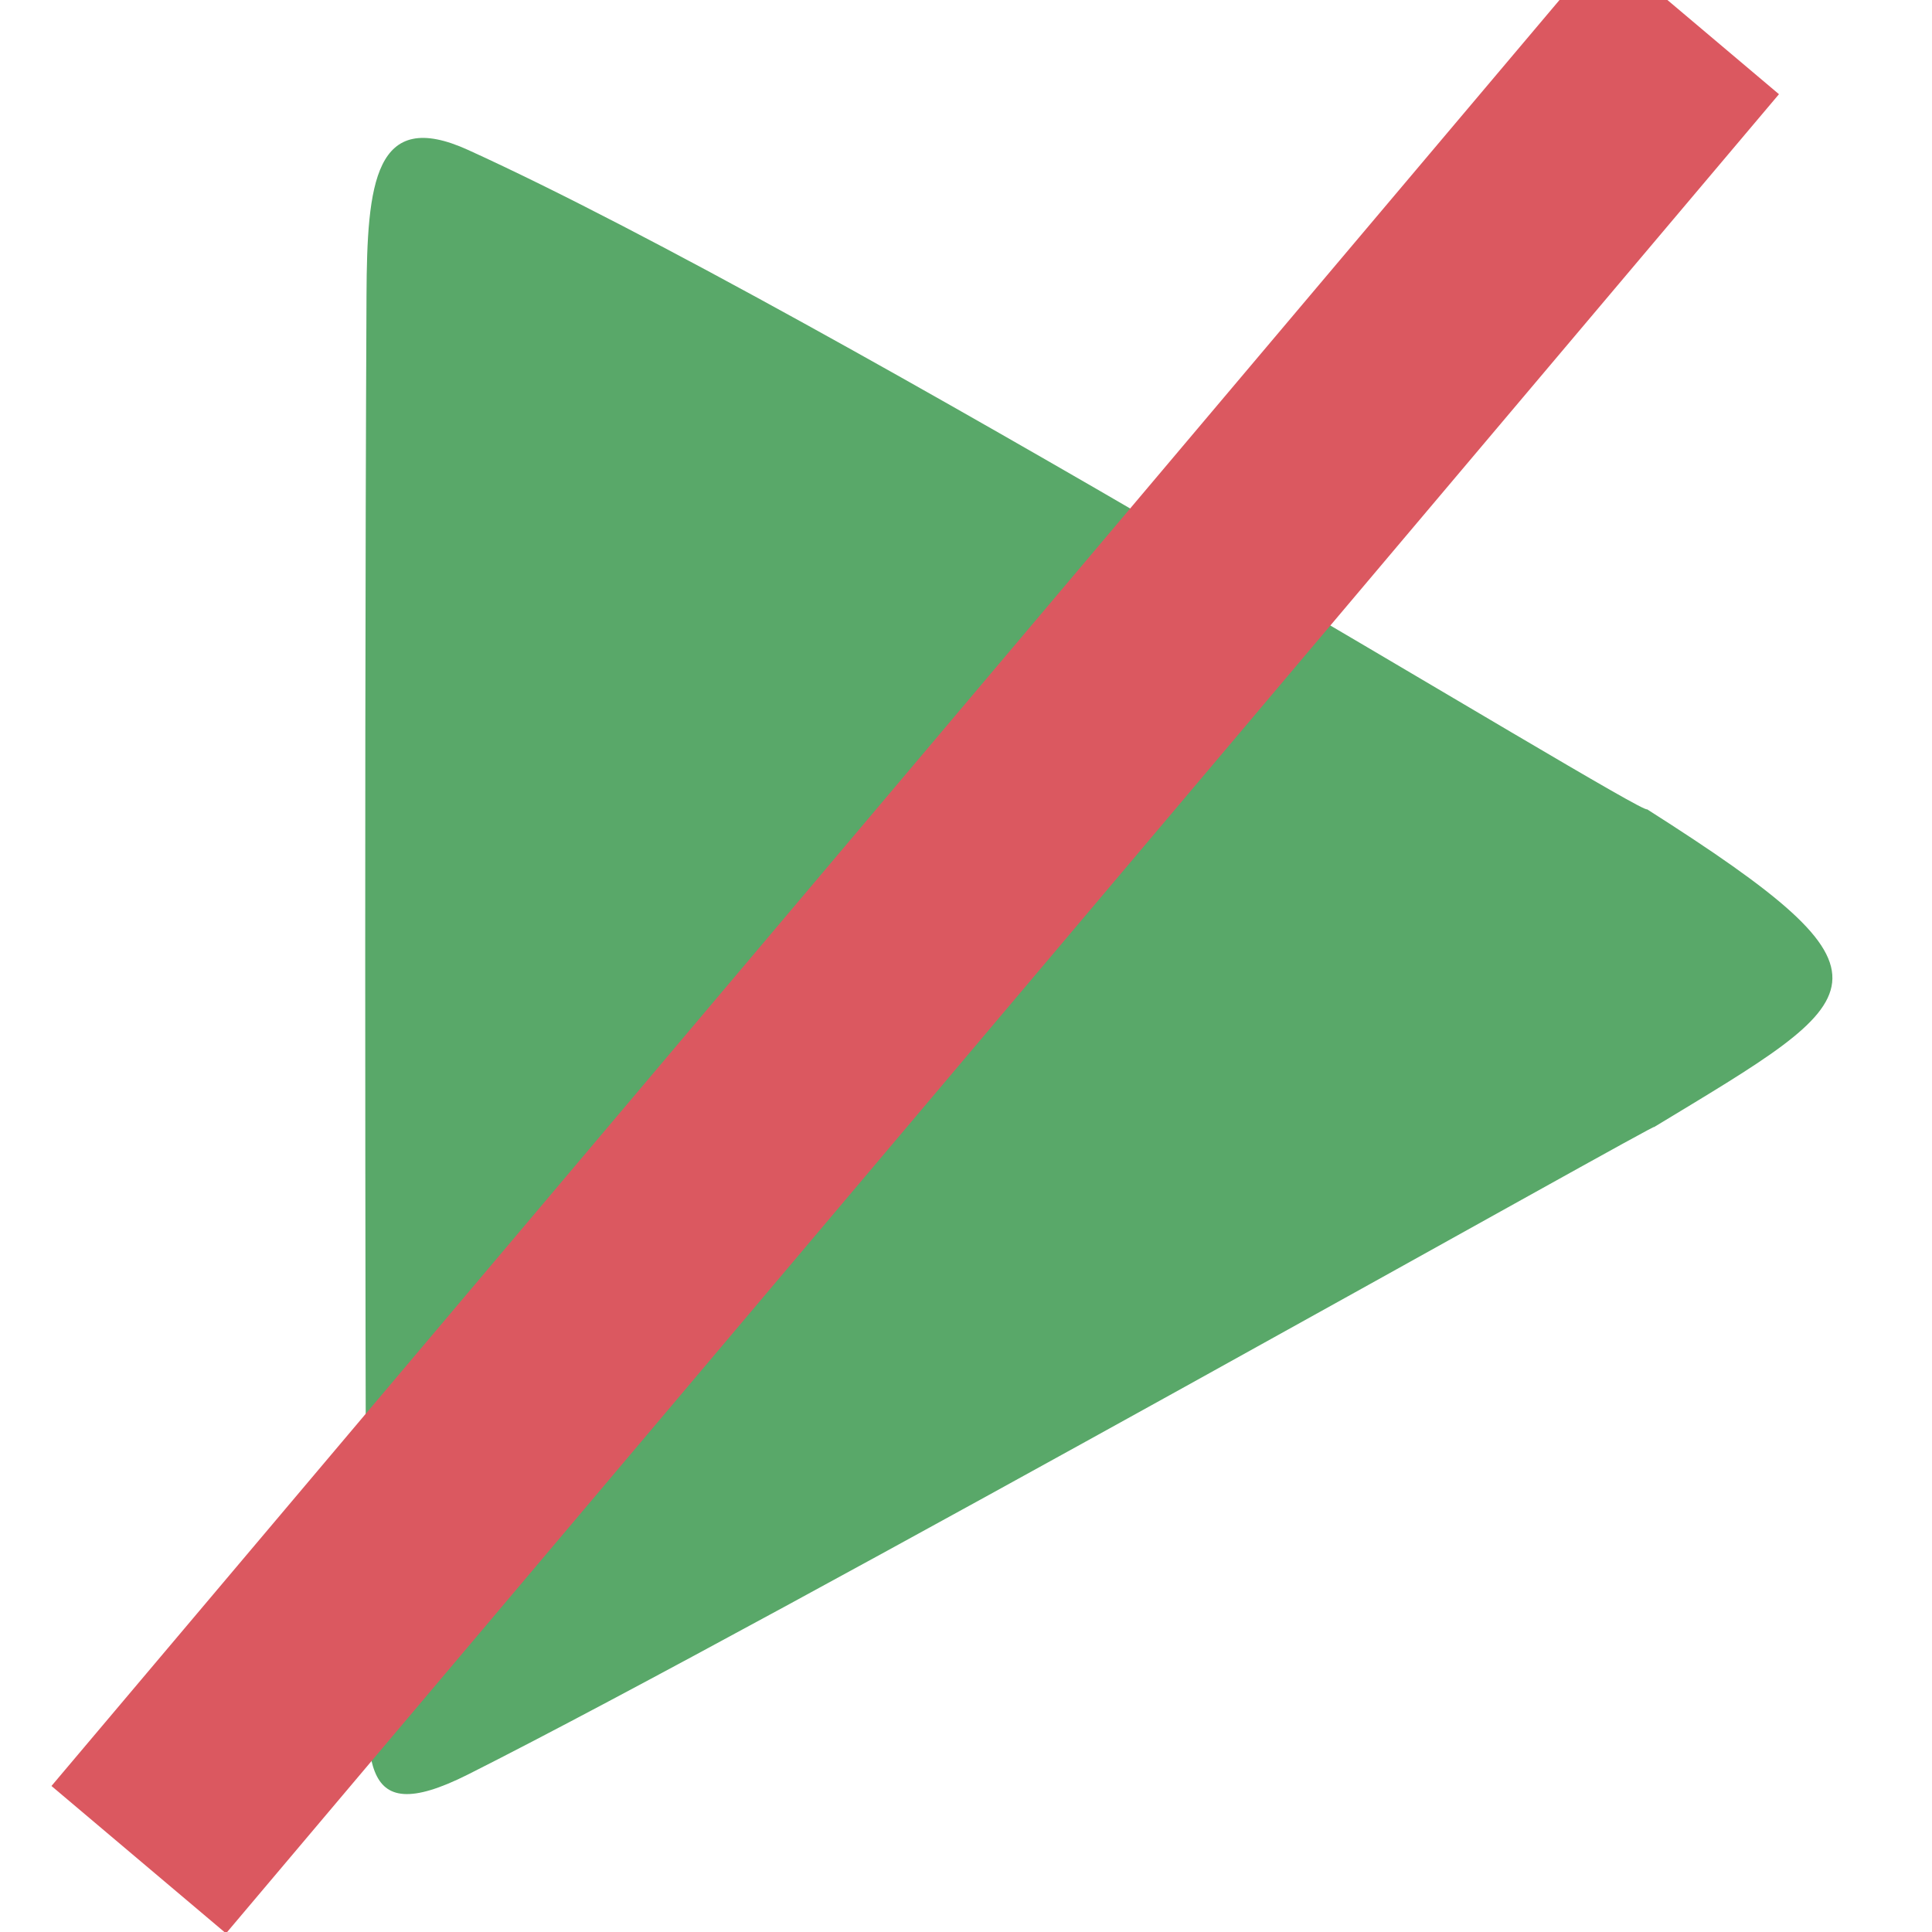
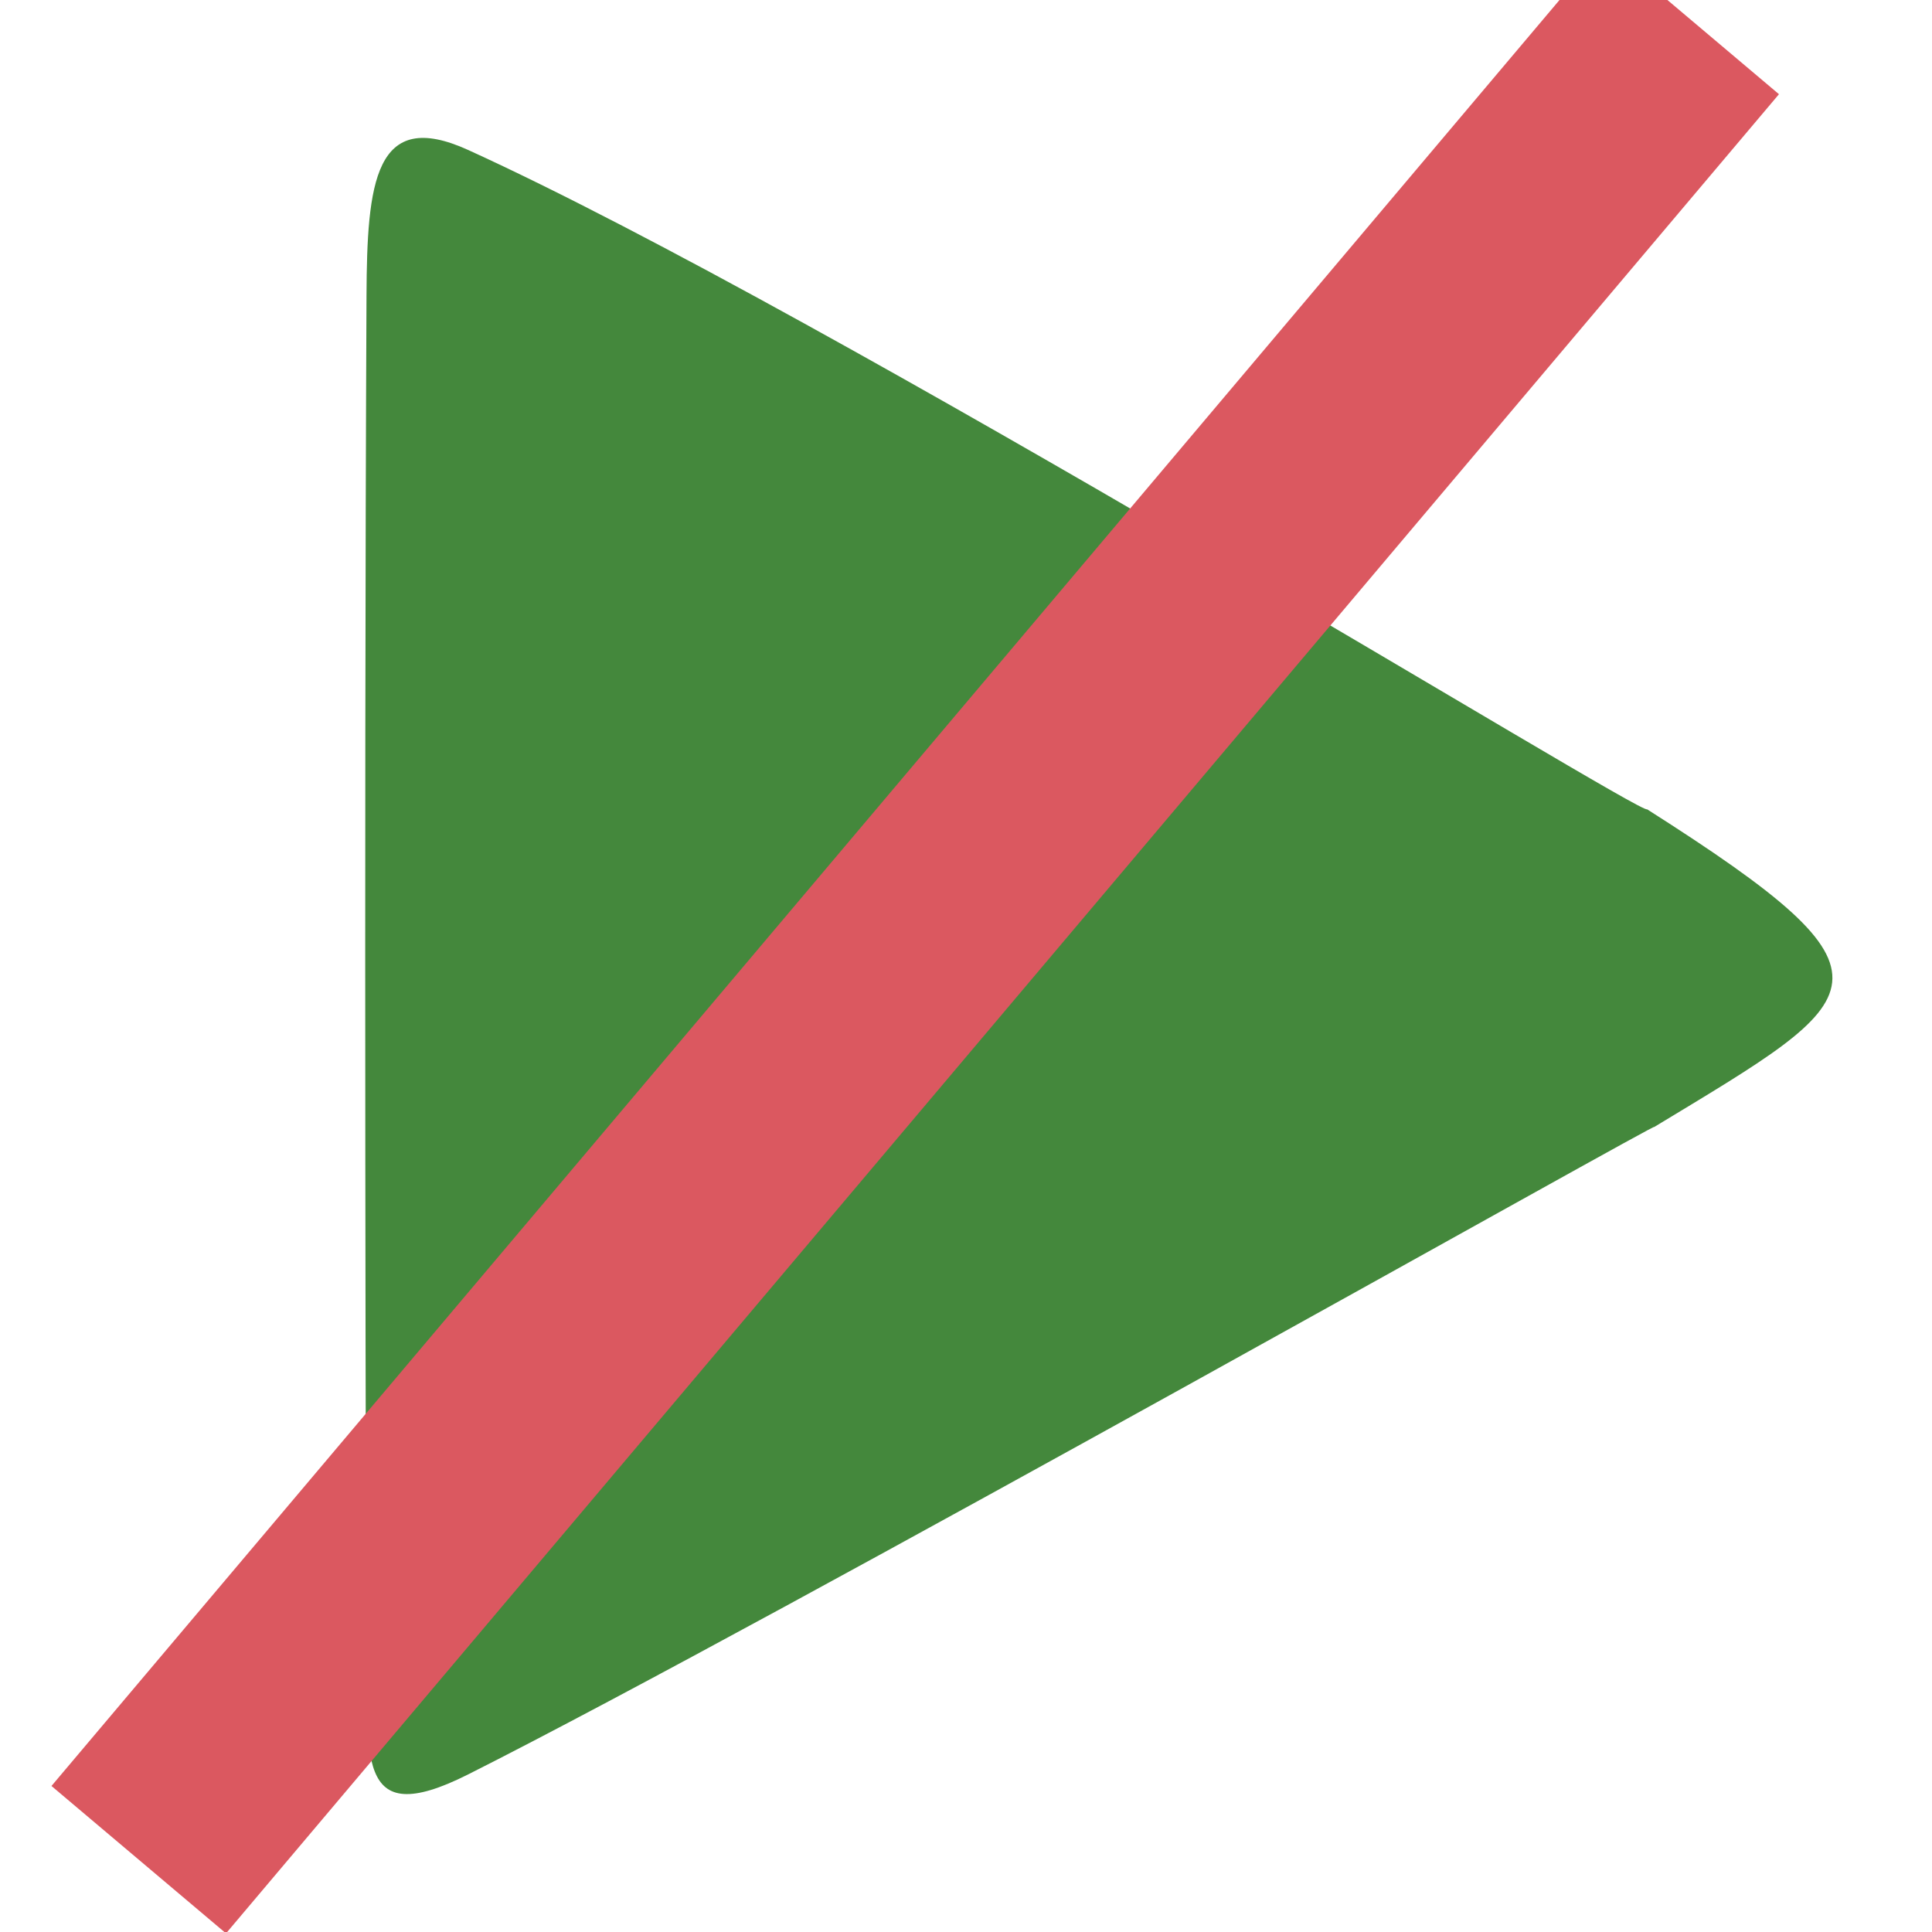
<svg xmlns="http://www.w3.org/2000/svg" version="1.1" id="Layer_1" x="0px" y="0px" viewBox="0 0 512 512" xml:space="preserve" width="512" height="512">
  <defs id="defs854">
	
	
</defs>
-   <g id="g5976">
-     <g id="g821" transform="translate(-156.967,-497.2301)">
+   <g id="g821" transform="translate(-156.967,-497.2301)">
</g>
-     <g id="g823" transform="translate(-156.967,-497.2301)">
+   <g id="g823" transform="translate(-156.967,-497.2301)">
</g>
-     <g id="g825" transform="translate(-156.967,-497.2301)">
+   <g id="g825" transform="translate(-156.967,-497.2301)">
</g>
-     <g id="g827" transform="translate(-156.967,-497.2301)">
+   <g id="g827" transform="translate(-156.967,-497.2301)">
</g>
-     <g id="g829" transform="translate(-156.967,-497.2301)">
+   <g id="g829" transform="translate(-156.967,-497.2301)">
</g>
-     <g id="g831" transform="translate(-156.967,-497.2301)">
+   <g id="g831" transform="translate(-156.967,-497.2301)">
</g>
-     <g id="g833" transform="translate(-156.967,-497.2301)">
+   <g id="g833" transform="translate(-156.967,-497.2301)">
</g>
-     <g id="g835" transform="translate(-156.967,-497.2301)">
+   <g id="g835" transform="translate(-156.967,-497.2301)">
</g>
-     <g id="g837" transform="translate(-156.967,-497.2301)">
+   <g id="g837" transform="translate(-156.967,-497.2301)">
</g>
-     <g id="g839" transform="translate(-156.967,-497.2301)">
+   <g id="g839" transform="translate(-156.967,-497.2301)">
</g>
-     <g id="g841" transform="translate(-156.967,-497.2301)">
+   <g id="g841" transform="translate(-156.967,-497.2301)">
</g>
-     <g id="g843" transform="translate(-156.967,-497.2301)">
+   <g id="g843" transform="translate(-156.967,-497.2301)">
</g>
-     <g id="g845" transform="translate(-156.967,-497.2301)">
+   <g id="g845" transform="translate(-156.967,-497.2301)">
</g>
-     <g id="g847" transform="translate(-156.967,-497.2301)">
+   <g id="g847" transform="translate(-156.967,-497.2301)">
</g>
-     <g id="g849" transform="translate(-156.967,-497.2301)">
+   <g id="g849" transform="translate(-156.967,-497.2301)">
</g>
-     <path style="fill:#59a869;fill-opacity:1;stroke:none;stroke-width:6.54;stroke-miterlimit:4;stroke-dasharray:none;stroke-opacity:1" d="M 436.484,214.463 C 435.249,216.413 220.117,83.479 124.051,39.737 99.263,28.45 97.266,48.49 97.126,78.343 c -0.681,145.103 -0.149,348.925 0,356.243 0.616,30.268 -3.683,51.057 26.925,35.657 81.153,-40.831 320.911,-176.096 314.185,-171.491 57.744,-34.972 68.983,-39.296 -1.752,-84.29 z" id="path817" />
-     <path style="fill:none;stroke:#db5860;stroke-width:60.545;stroke-linecap:butt;stroke-linejoin:miter;stroke-miterlimit:4;stroke-dasharray:none;stroke-opacity:1" d="M 36.769,492.834 448.316,5.434" id="path1254" />
-   </g>
+   <path style="fill:#44883c;fill-opacity:1;stroke:none;stroke-width:6.54;stroke-miterlimit:4;stroke-dasharray:none;stroke-opacity:1" d="M 436.484,214.463 C 435.249,216.413 220.117,83.479 124.051,39.737 99.263,28.45 97.266,48.49 97.126,78.343 c -0.681,145.103 -0.149,348.925 0,356.243 0.616,30.268 -3.683,51.057 26.925,35.657 81.153,-40.831 320.911,-176.096 314.185,-171.491 57.744,-34.972 68.983,-39.296 -1.752,-84.29 z" id="path817" />
+   <path style="fill:none;stroke:#db5860;stroke-width:60.545;stroke-linecap:butt;stroke-linejoin:miter;stroke-miterlimit:4;stroke-dasharray:none;stroke-opacity:1" d="M 36.769,492.834 448.316,5.434" id="path1254" />
</svg>
